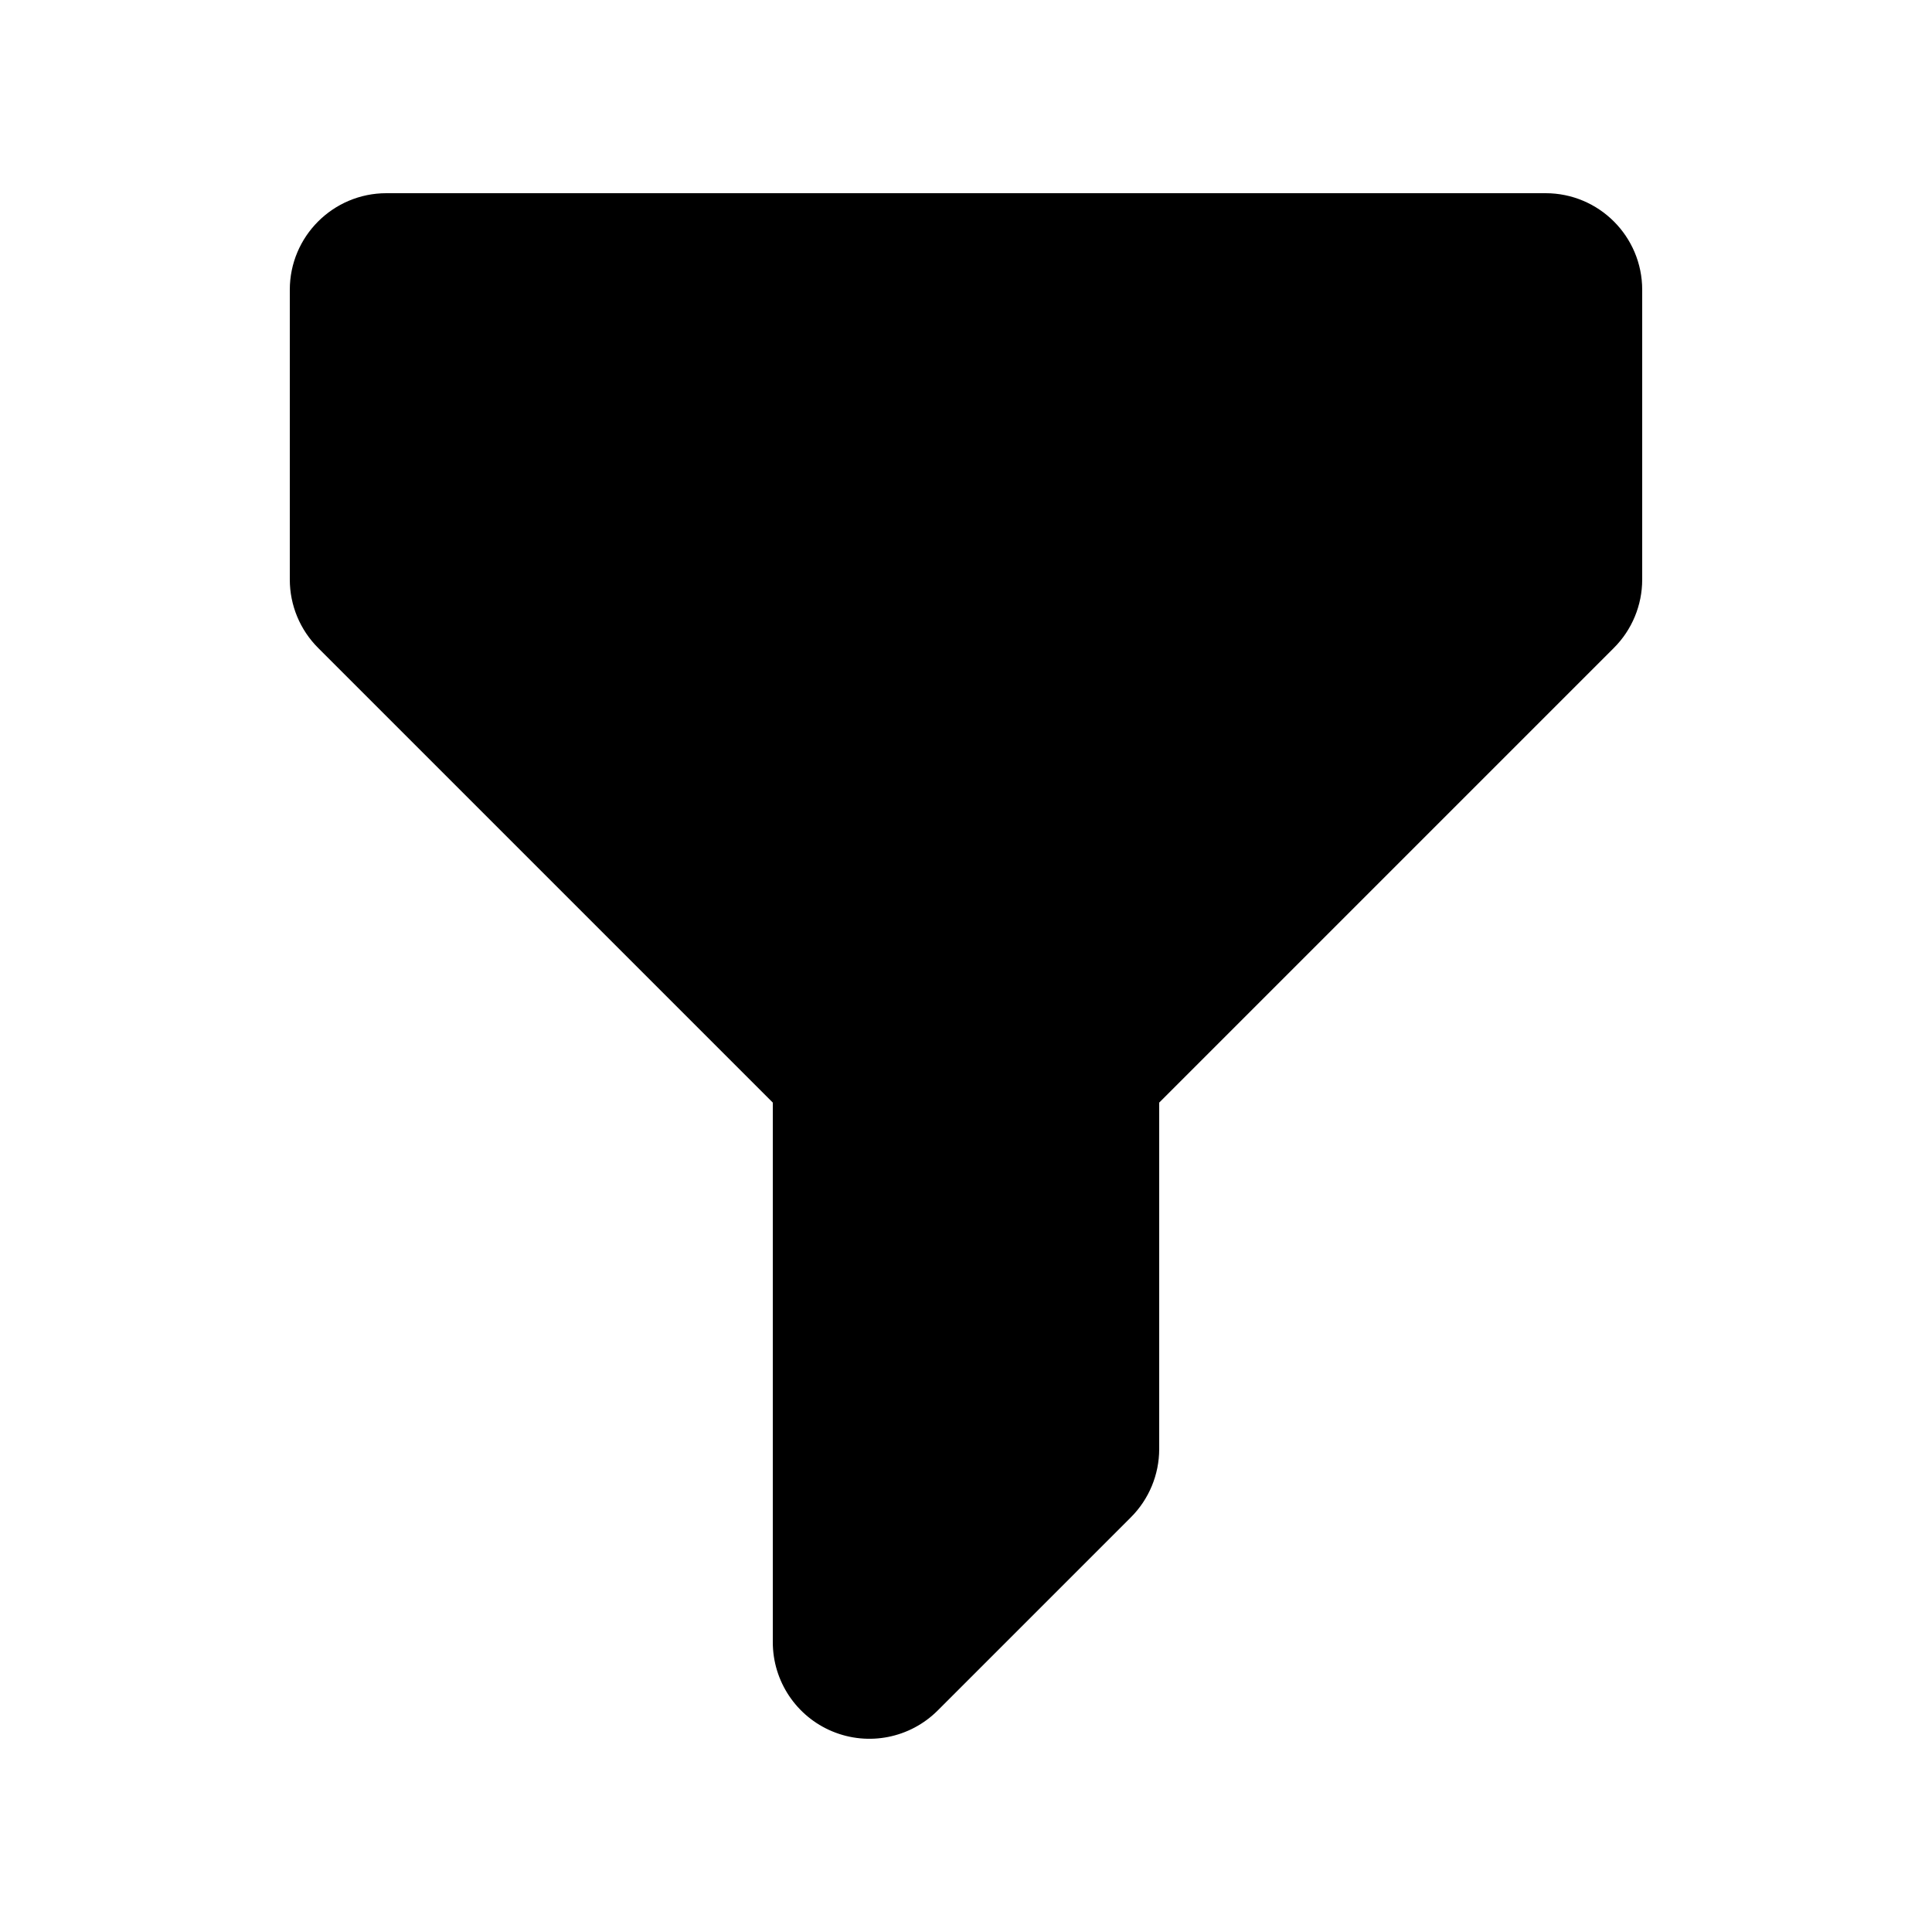
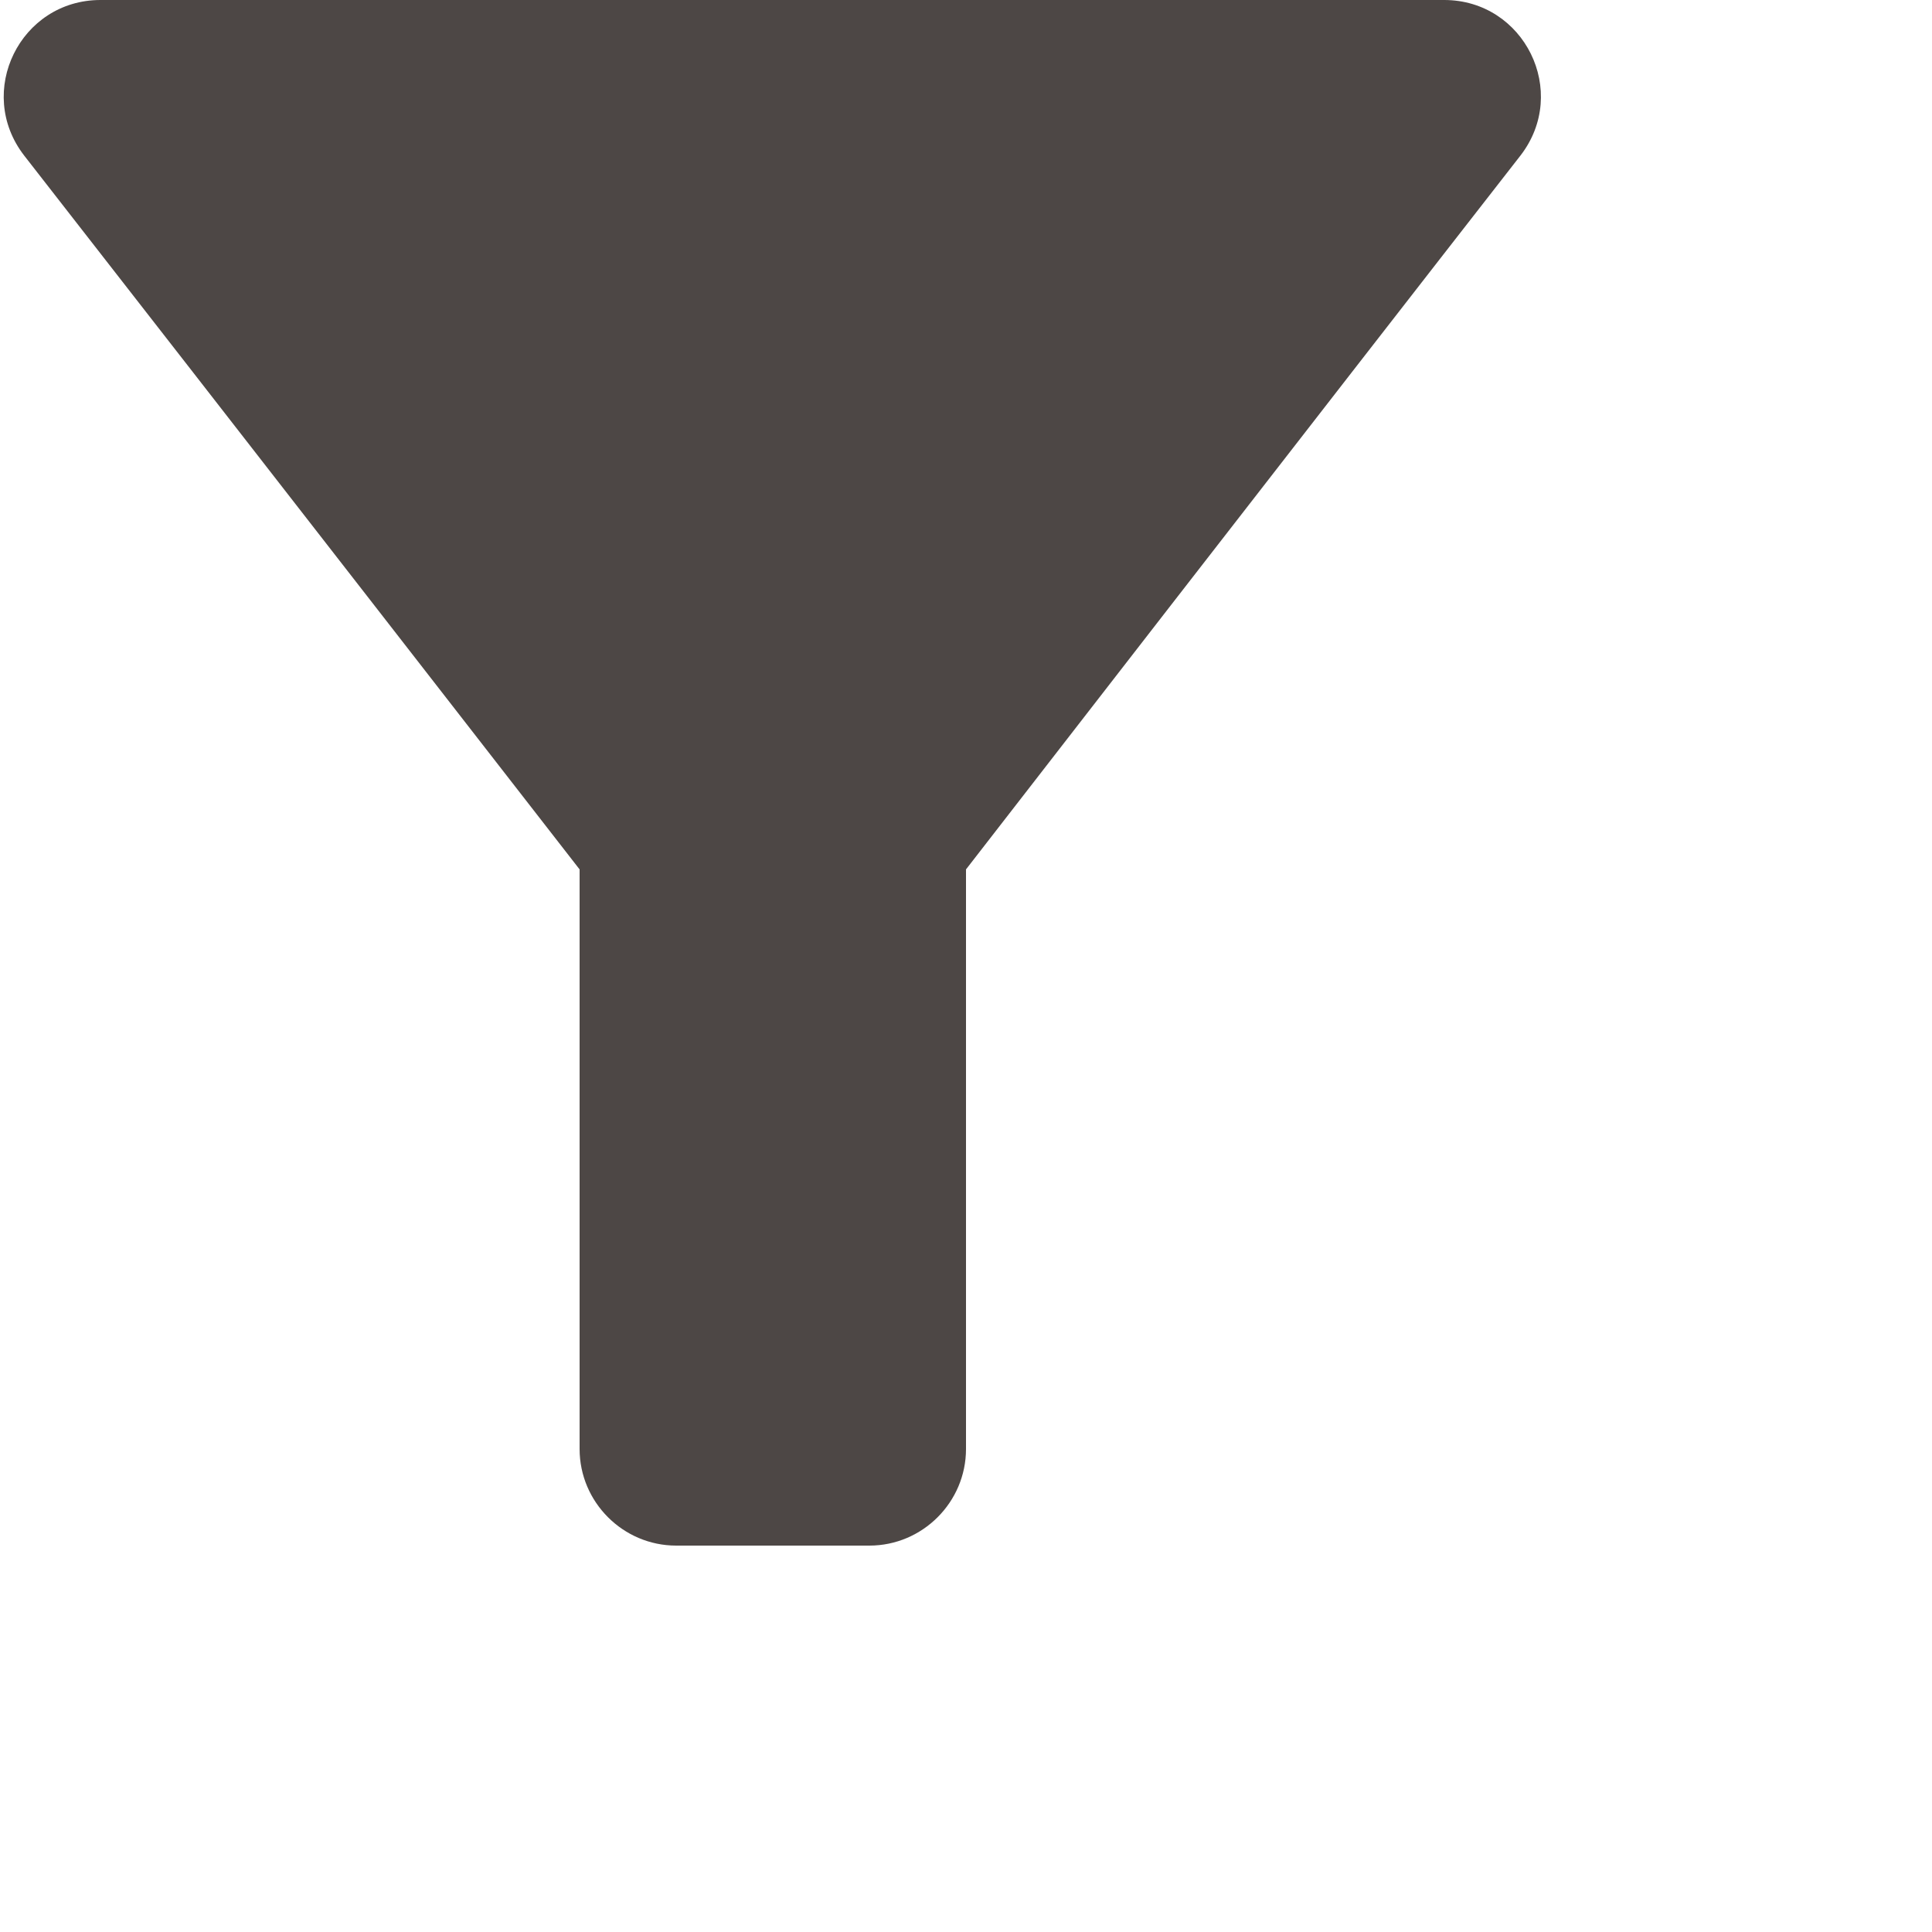
- <svg xmlns="http://www.w3.org/2000/svg" class="h-5 w-5" viewBox="0 0 20 20" fill="currentColor">
-   <path fill-rule="evenodd" d="M3 3a1 1 0 011-1h12a1 1 0 011 1v3a1 1 0 01-.293.707L12 11.414V15a1 1 0 01-.293.707l-2 2A1 1 0 018 17v-5.586L3.293 6.707A1 1 0 013 6V3z" clip-rule="evenodd" />
+ <svg xmlns="http://www.w3.org/2000/svg" viewBox="0 0 20 20" fill="none">
+   <path d="M0.25 1.61C2.27 4.2 6 9 6 9V15C6 15.55 6.45 16 7 16H9C9.55 16 10 15.55 10 15V9C10 9 13.72 4.2 15.74 1.61C16.25 0.95 15.78 0 14.95 0H1.04C0.21 0 -0.26 0.95 0.25 1.61Z" fill="#4D4745" />
</svg>
